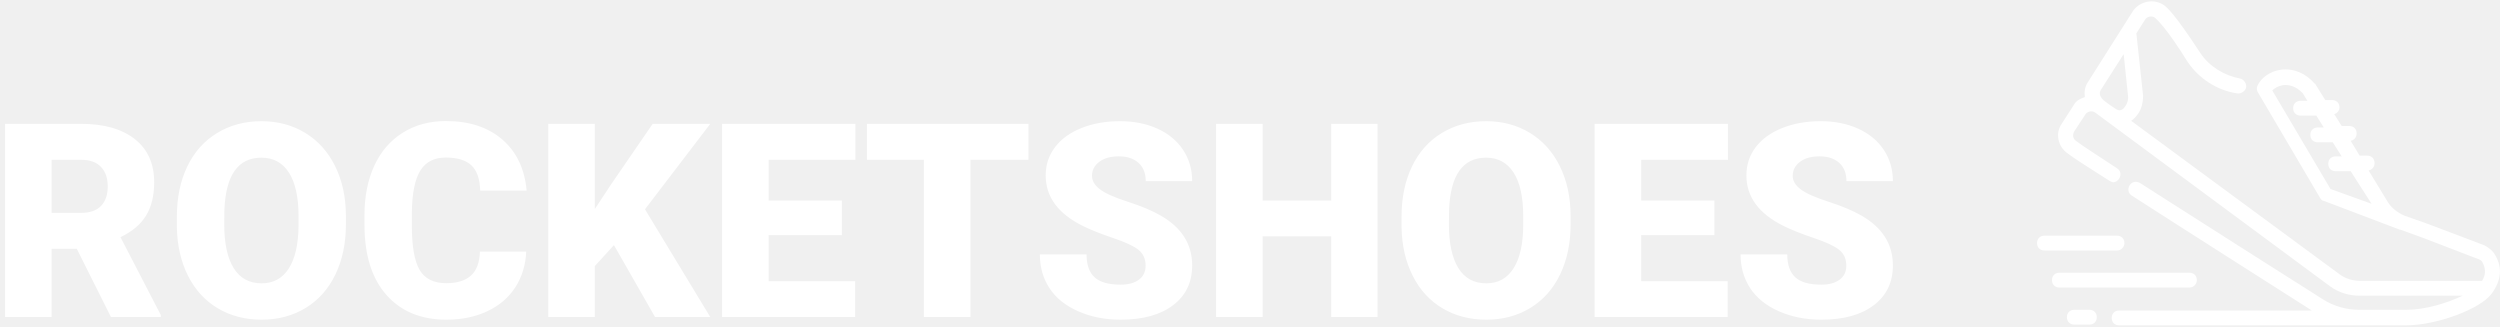
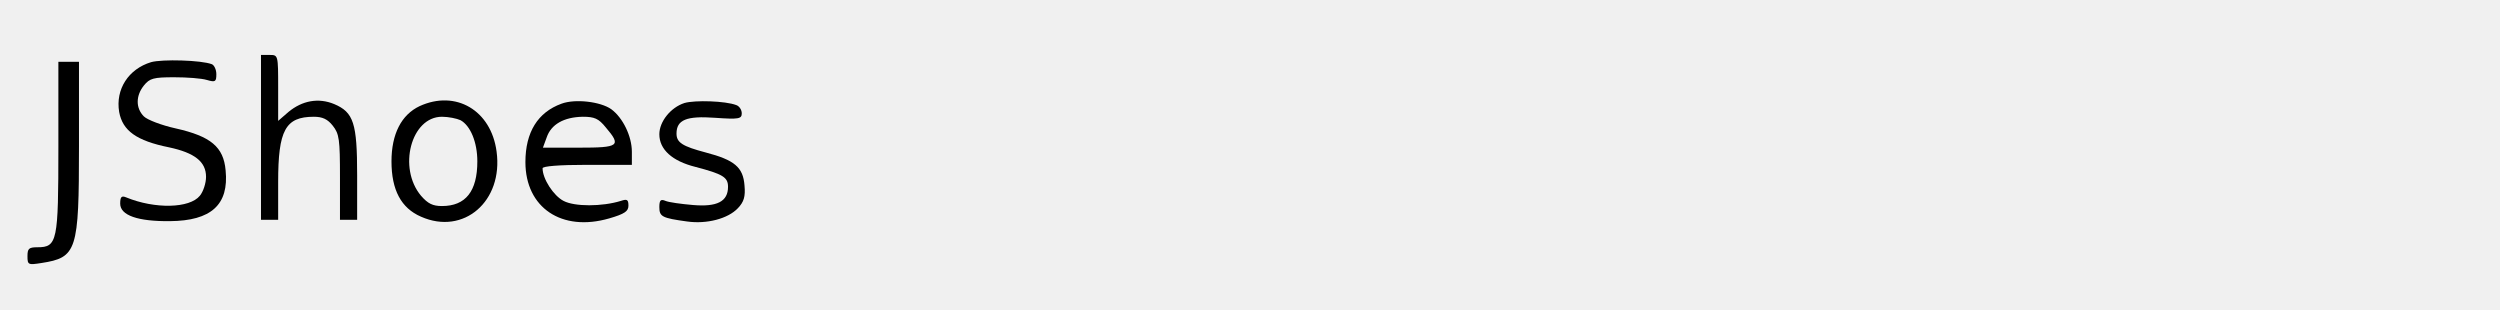
- <svg xmlns="http://www.w3.org/2000/svg" width="276px" height="36px" viewBox="0 0 276 36" version="1.1">
-   <g id="Page-1" stroke="none" stroke-width="1" fill="none" fill-rule="evenodd">
-     <g id="Home" transform="translate(-250, -50)" fill="#FFFFFF" fill-rule="nonzero">
-       <g id="Logo" transform="translate(250, 50)">
-         <g id="noun_Running_1473810" transform="translate(224.8903, 0)">
-           <g id="Group">
-             <path d="M17.641,30.927 C17.641,30.436 17.311,30.109 16.817,30.109 L2.473,30.109 C1.978,30.109 1.649,30.436 1.649,30.927 C1.649,31.418 1.978,31.745 2.473,31.745 L16.817,31.745 C17.311,31.745 17.641,31.336 17.641,30.927 Z" id="Path" />
-             <path d="M5.77,34.2 L4.122,34.2 C3.627,34.2 3.297,34.527 3.297,35.018 C3.297,35.509 3.627,35.836 4.122,35.836 L5.77,35.836 C6.265,35.836 6.595,35.509 6.595,35.018 C6.595,34.527 6.265,34.2 5.77,34.2 Z" id="Path" />
-             <path d="M9.645,26.836 C9.645,26.345 9.315,26.018 8.821,26.018 L0.824,26.018 C0.33,26.018 0,26.345 0,26.836 C0,27.327 0.33,27.655 0.824,27.655 L8.821,27.655 C9.315,27.655 9.645,27.245 9.645,26.836 Z" id="Path" />
-             <path d="M50.615,28.227 C50.368,27.736 49.873,27.327 49.379,27.082 L43.113,24.709 L43.113,24.709 L43.113,24.709 L40.558,23.809 C39.816,23.482 39.157,22.991 38.744,22.336 L36.601,18.818 C37.013,18.736 37.261,18.409 37.261,18 C37.261,17.509 36.931,17.182 36.436,17.182 L35.612,17.182 L34.623,15.545 C35.035,15.464 35.282,15.136 35.282,14.727 C35.282,14.236 34.952,13.909 34.458,13.909 L33.633,13.909 L32.809,12.6 C33.139,12.518 33.386,12.191 33.386,11.864 C33.386,11.373 33.056,11.045 32.562,11.045 L31.82,11.045 L30.748,9.327 C30.748,9.327 30.748,9.245 30.666,9.245 C29.677,8.1 28.358,7.527 26.956,7.691 C25.72,7.855 24.73,8.591 24.318,9.491 C24.236,9.736 24.236,9.982 24.401,10.227 L31.243,21.845 C31.325,22.009 31.49,22.173 31.655,22.173 L40.063,25.364 L40.146,25.364 L42.619,26.264 L42.619,26.264 L42.619,26.264 L42.619,26.264 L42.619,26.264 L42.619,26.264 L48.801,28.636 C48.966,28.718 49.131,28.8 49.214,29.045 C49.543,29.7 49.543,30.355 49.131,31.009 L35.694,31.009 C34.87,31.009 34.046,30.764 33.386,30.273 L10.387,13.336 C10.387,13.336 10.717,13.173 11.129,12.6 C11.541,12.027 11.706,11.291 11.706,10.555 L10.964,3.682 L11.953,2.127 C12.2,1.8 12.695,1.718 13.025,1.964 C13.272,2.209 14.261,3.027 16.652,6.873 C17.888,8.673 19.867,9.982 22.093,10.309 C22.505,10.391 22.999,10.064 23.082,9.655 C23.164,9.245 22.834,8.755 22.422,8.673 C20.691,8.345 19.042,7.364 18.053,5.891 C15.168,1.473 14.344,0.818 14.014,0.573 C12.942,-0.164 11.458,0.082 10.634,1.145 L5.606,9.082 C5.276,9.573 5.193,10.145 5.276,10.718 C4.781,10.882 4.287,11.127 4.039,11.618 L2.72,13.664 C1.978,14.727 2.308,16.2 3.38,16.936 C4.122,17.509 5.688,18.491 7.996,19.964 C8.161,20.045 8.326,20.127 8.408,20.127 C8.656,20.127 8.903,19.964 9.068,19.718 C9.315,19.309 9.233,18.818 8.821,18.573 C6.595,17.1 5.029,16.118 4.287,15.545 C3.957,15.3 3.874,14.891 4.122,14.482 L5.358,12.6 C5.606,12.273 6.1,12.191 6.43,12.436 L6.43,12.436 L32.315,31.582 C33.304,32.318 34.458,32.645 35.612,32.645 L46.988,32.645 C45.257,33.464 42.866,34.2 40.805,34.2 L40.805,34.2 L37.92,34.2 L35.529,34.2 L35.529,34.2 C34.128,34.2 32.727,33.791 31.573,33.055 C26.791,30.027 17.888,24.382 11.376,20.209 C10.964,19.964 10.469,20.045 10.222,20.455 C9.975,20.864 10.057,21.355 10.469,21.6 C16.817,25.691 25.472,31.173 30.336,34.282 L9.068,34.282 C8.573,34.282 8.243,34.609 8.243,35.1 C8.243,35.591 8.573,35.918 9.068,35.918 L35.529,35.918 L35.529,35.918 L37.92,35.918 L40.723,35.918 L40.723,35.918 C44.103,35.918 48.966,34.118 50.203,32.4 C51.275,30.927 51.357,29.536 50.615,28.227 Z M32.397,20.864 L25.967,9.982 C26.214,9.736 26.626,9.491 27.121,9.409 C27.616,9.327 28.522,9.409 29.347,10.309 L29.841,11.127 L29.1,11.127 C28.605,11.127 28.275,11.455 28.275,11.945 C28.275,12.436 28.605,12.764 29.1,12.764 L30.831,12.764 L31.655,14.073 L30.996,14.073 C30.501,14.073 30.171,14.4 30.171,14.891 C30.171,15.382 30.501,15.709 30.996,15.709 L32.644,15.709 L33.633,17.264 L32.974,17.264 C32.479,17.264 32.15,17.591 32.15,18.082 C32.15,18.573 32.479,18.9 32.974,18.9 L34.623,18.9 L36.931,22.5 L32.397,20.864 Z M7.007,9.982 L9.562,5.973 L10.057,10.718 C10.057,11.045 9.975,11.373 9.81,11.618 C9.645,11.864 9.315,12.518 8.573,11.945 C8.573,11.945 8.161,11.7 7.419,11.127 C6.925,10.718 6.842,10.309 7.007,9.982 Z" id="Shape" />
-           </g>
-         </g>
-         <path d="M8.481,27.471 L5.698,27.471 L5.698,35 L0.557,35 L0.557,13.672 L8.95,13.672 C11.48,13.672 13.457,14.233 14.883,15.356 C16.309,16.479 17.021,18.066 17.021,20.117 C17.021,21.602 16.721,22.832 16.121,23.809 C15.52,24.785 14.58,25.576 13.301,26.182 L17.754,34.78 L17.754,35 L12.246,35 L8.481,27.471 Z M5.698,23.501 L8.95,23.501 C9.927,23.501 10.662,23.245 11.155,22.732 C11.648,22.219 11.895,21.504 11.895,20.586 C11.895,19.668 11.646,18.948 11.147,18.425 C10.649,17.903 9.917,17.642 8.95,17.642 L5.698,17.642 L5.698,23.501 Z M38.188,24.775 C38.188,26.855 37.803,28.696 37.031,30.298 C36.26,31.899 35.164,33.132 33.743,33.997 C32.322,34.861 30.703,35.293 28.887,35.293 C27.07,35.293 25.459,34.875 24.053,34.041 C22.646,33.206 21.55,32.012 20.764,30.459 C19.978,28.906 19.565,27.124 19.526,25.112 L19.526,23.911 C19.526,21.821 19.91,19.978 20.676,18.381 C21.443,16.785 22.541,15.552 23.972,14.683 C25.403,13.813 27.031,13.379 28.857,13.379 C30.664,13.379 32.275,13.809 33.691,14.668 C35.107,15.527 36.208,16.75 36.995,18.337 C37.781,19.924 38.179,21.743 38.188,23.794 L38.188,24.775 Z M32.959,23.882 C32.959,21.763 32.605,20.154 31.897,19.055 C31.189,17.957 30.176,17.407 28.857,17.407 C26.279,17.407 24.917,19.341 24.771,23.208 L24.756,24.775 C24.756,26.865 25.103,28.472 25.796,29.595 C26.489,30.718 27.52,31.279 28.887,31.279 C30.186,31.279 31.187,30.728 31.89,29.624 C32.593,28.521 32.949,26.934 32.959,24.863 L32.959,23.882 Z M58.096,27.778 C58.027,29.263 57.627,30.574 56.895,31.711 C56.162,32.849 55.134,33.73 53.811,34.355 C52.488,34.98 50.977,35.293 49.277,35.293 C46.475,35.293 44.268,34.38 42.656,32.554 C41.045,30.728 40.239,28.149 40.239,24.819 L40.239,23.765 C40.239,21.675 40.603,19.846 41.331,18.279 C42.058,16.711 43.105,15.5 44.473,14.646 C45.84,13.791 47.422,13.364 49.219,13.364 C51.807,13.364 53.887,14.045 55.459,15.408 C57.031,16.77 57.925,18.647 58.14,21.04 L53.013,21.04 C52.974,19.741 52.646,18.809 52.031,18.242 C51.416,17.676 50.479,17.393 49.219,17.393 C47.939,17.393 47.002,17.871 46.406,18.828 C45.811,19.785 45.498,21.313 45.469,23.413 L45.469,24.922 C45.469,27.197 45.754,28.823 46.326,29.8 C46.897,30.776 47.881,31.265 49.277,31.265 C50.459,31.265 51.362,30.986 51.987,30.43 C52.612,29.873 52.944,28.989 52.983,27.778 L58.096,27.778 Z M67.778,27.061 L65.669,29.375 L65.669,35 L60.527,35 L60.527,13.672 L65.669,13.672 L65.669,23.076 L67.456,20.366 L72.056,13.672 L78.413,13.672 L71.206,23.105 L78.413,35 L72.319,35 L67.778,27.061 Z M92.944,25.962 L84.858,25.962 L84.858,31.045 L94.409,31.045 L94.409,35 L79.717,35 L79.717,13.672 L94.438,13.672 L94.438,17.642 L84.858,17.642 L84.858,22.139 L92.944,22.139 L92.944,25.962 Z M113.54,17.642 L107.139,17.642 L107.139,35 L101.997,35 L101.997,17.642 L95.713,17.642 L95.713,13.672 L113.54,13.672 L113.54,17.642 Z M126.475,29.331 C126.475,28.579 126.208,27.993 125.676,27.573 C125.144,27.153 124.209,26.719 122.871,26.27 C121.533,25.82 120.439,25.386 119.59,24.966 C116.826,23.608 115.444,21.743 115.444,19.37 C115.444,18.188 115.789,17.146 116.477,16.243 C117.166,15.339 118.14,14.636 119.399,14.133 C120.659,13.63 122.075,13.379 123.647,13.379 C125.181,13.379 126.555,13.652 127.771,14.199 C128.987,14.746 129.932,15.525 130.605,16.536 C131.279,17.546 131.616,18.701 131.616,20 L126.489,20 C126.489,19.131 126.223,18.457 125.691,17.979 C125.159,17.5 124.438,17.261 123.53,17.261 C122.612,17.261 121.887,17.463 121.355,17.869 C120.823,18.274 120.557,18.789 120.557,19.414 C120.557,19.961 120.85,20.457 121.436,20.901 C122.021,21.345 123.052,21.804 124.526,22.278 C126.001,22.751 127.212,23.262 128.159,23.809 C130.464,25.137 131.616,26.968 131.616,29.302 C131.616,31.167 130.913,32.632 129.507,33.696 C128.101,34.761 126.172,35.293 123.721,35.293 C121.992,35.293 120.427,34.983 119.026,34.363 C117.625,33.743 116.57,32.893 115.862,31.814 C115.154,30.735 114.8,29.492 114.8,28.086 L119.956,28.086 C119.956,29.229 120.251,30.071 120.842,30.613 C121.433,31.155 122.393,31.426 123.721,31.426 C124.57,31.426 125.242,31.243 125.735,30.876 C126.228,30.51 126.475,29.995 126.475,29.331 Z M152.08,35 L146.968,35 L146.968,26.094 L139.395,26.094 L139.395,35 L134.253,35 L134.253,13.672 L139.395,13.672 L139.395,22.139 L146.968,22.139 L146.968,13.672 L152.08,13.672 L152.08,35 Z M173.394,24.775 C173.394,26.855 173.008,28.696 172.236,30.298 C171.465,31.899 170.369,33.132 168.948,33.997 C167.527,34.861 165.908,35.293 164.092,35.293 C162.275,35.293 160.664,34.875 159.258,34.041 C157.852,33.206 156.755,32.012 155.969,30.459 C155.183,28.906 154.771,27.124 154.731,25.112 L154.731,23.911 C154.731,21.821 155.115,19.978 155.881,18.381 C156.648,16.785 157.747,15.552 159.177,14.683 C160.608,13.813 162.236,13.379 164.062,13.379 C165.869,13.379 167.48,13.809 168.896,14.668 C170.313,15.527 171.414,16.75 172.2,18.337 C172.986,19.924 173.384,21.743 173.394,23.794 L173.394,24.775 Z M168.164,23.882 C168.164,21.763 167.81,20.154 167.102,19.055 C166.394,17.957 165.381,17.407 164.062,17.407 C161.484,17.407 160.122,19.341 159.976,23.208 L159.961,24.775 C159.961,26.865 160.308,28.472 161.001,29.595 C161.694,30.718 162.725,31.279 164.092,31.279 C165.391,31.279 166.392,30.728 167.095,29.624 C167.798,28.521 168.154,26.934 168.164,24.863 L168.164,23.882 Z M189.272,25.962 L181.187,25.962 L181.187,31.045 L190.737,31.045 L190.737,35 L176.045,35 L176.045,13.672 L190.767,13.672 L190.767,17.642 L181.187,17.642 L181.187,22.139 L189.272,22.139 L189.272,25.962 Z M203.833,29.331 C203.833,28.579 203.567,27.993 203.035,27.573 C202.502,27.153 201.567,26.719 200.229,26.27 C198.892,25.82 197.798,25.386 196.948,24.966 C194.185,23.608 192.803,21.743 192.803,19.37 C192.803,18.188 193.147,17.146 193.835,16.243 C194.524,15.339 195.498,14.636 196.758,14.133 C198.018,13.63 199.434,13.379 201.006,13.379 C202.539,13.379 203.914,13.652 205.129,14.199 C206.345,14.746 207.29,15.525 207.964,16.536 C208.638,17.546 208.975,18.701 208.975,20 L203.848,20 C203.848,19.131 203.582,18.457 203.049,17.979 C202.517,17.5 201.797,17.261 200.889,17.261 C199.971,17.261 199.246,17.463 198.713,17.869 C198.181,18.274 197.915,18.789 197.915,19.414 C197.915,19.961 198.208,20.457 198.794,20.901 C199.38,21.345 200.41,21.804 201.885,22.278 C203.359,22.751 204.57,23.262 205.518,23.809 C207.822,25.137 208.975,26.968 208.975,29.302 C208.975,31.167 208.271,32.632 206.865,33.696 C205.459,34.761 203.53,35.293 201.079,35.293 C199.351,35.293 197.786,34.983 196.384,34.363 C194.983,33.743 193.928,32.893 193.22,31.814 C192.512,30.735 192.158,29.492 192.158,28.086 L197.314,28.086 C197.314,29.229 197.61,30.071 198.201,30.613 C198.792,31.155 199.751,31.426 201.079,31.426 C201.929,31.426 202.6,31.243 203.093,30.876 C203.586,30.51 203.833,29.995 203.833,29.331 Z" id="ROCKETSHOES" />
-       </g>
-     </g>
+ <svg xmlns="http://www.w3.org/2000/svg" version="1.0" width="728pt" height="90pt" viewBox="0 0 728 90" preserveAspectRatio="xMidYMid meet">
+   <g transform="translate(0,90) scale(0.1,-0.1)" fill="#000000" stroke="none">
+     <path d="M760 500 l0 -240 25 0 25 0 0 110 c0 151 21 190 104 190 25 0 40 -7 55 -26 19 -24 21 -40 21 -150 l0 -124 25 0 25 0 0 130 c0 151 -10 183 -67 207 -46 19 -93 10 -133 -23 l-30 -26 0 96 c0 96 0 96 -25 96 l-25 0 0 -240z" />
+     <path d="M440 719 c-66 -20 -104 -79 -93 -145 10 -55 51 -84 145 -103 75 -16 108 -42 108 -86 0 -18 -8 -43 -18 -55 -30 -37 -131 -39 -214 -5 -14 6 -18 2 -18 -18 0 -34 51 -52 145 -51 120 1 172 48 162 148 -6 68 -43 99 -145 122 -41 9 -83 25 -93 35 -24 24 -24 60 0 90 17 21 28 24 88 24 37 0 80 -3 96 -8 24 -7 27 -5 27 17 0 13 -6 26 -13 29 -31 12 -145 15 -177 6z" />
+     <path d="M170 472 c0 -275 -3 -292 -61 -292 -25 0 -29 -4 -29 -26 0 -25 2 -26 40 -20 104 16 110 35 110 340 l0 246 -30 0 -30 0 0 -248z" />
+     <path d="M1222 591 c-53 -25 -82 -81 -82 -161 0 -83 28 -136 86 -161 124 -55 240 45 220 190 -16 120 -119 180 -224 132z m119 -41 c29 -16 49 -64 49 -120 0 -87 -34 -130 -103 -130 -27 0 -41 7 -61 30 -68 81 -29 230 61 230 19 0 43 -5 54 -10z" />
+     <path d="M1635 598 c-69 -25 -105 -83 -105 -170 0 -133 106 -204 244 -164 45 13 56 21 56 37 0 18 -4 20 -22 14 -55 -17 -135 -17 -167 0 -29 15 -61 64 -61 95 0 6 47 10 130 10 l130 0 0 38 c0 45 -26 99 -60 124 -31 22 -105 31 -145 16z m129 -69 c46 -54 39 -59 -78 -59 l-105 0 11 30 c13 38 50 59 105 60 34 0 46 -5 67 -31z" />
+     <path d="M1993 600 c-40 -13 -73 -54 -73 -91 0 -44 37 -78 105 -95 80 -21 95 -30 95 -58 0 -43 -32 -59 -102 -53 -35 3 -71 8 -80 12 -14 6 -18 2 -18 -18 0 -28 8 -32 81 -42 57 -8 119 8 148 39 17 18 22 33 19 66 -4 53 -29 74 -113 96 -68 18 -85 29 -85 55 0 40 29 52 112 46 70 -5 78 -3 78 13 0 10 -7 21 -16 24 -31 12 -120 15 -151 6z" />
  </g>
</svg>
